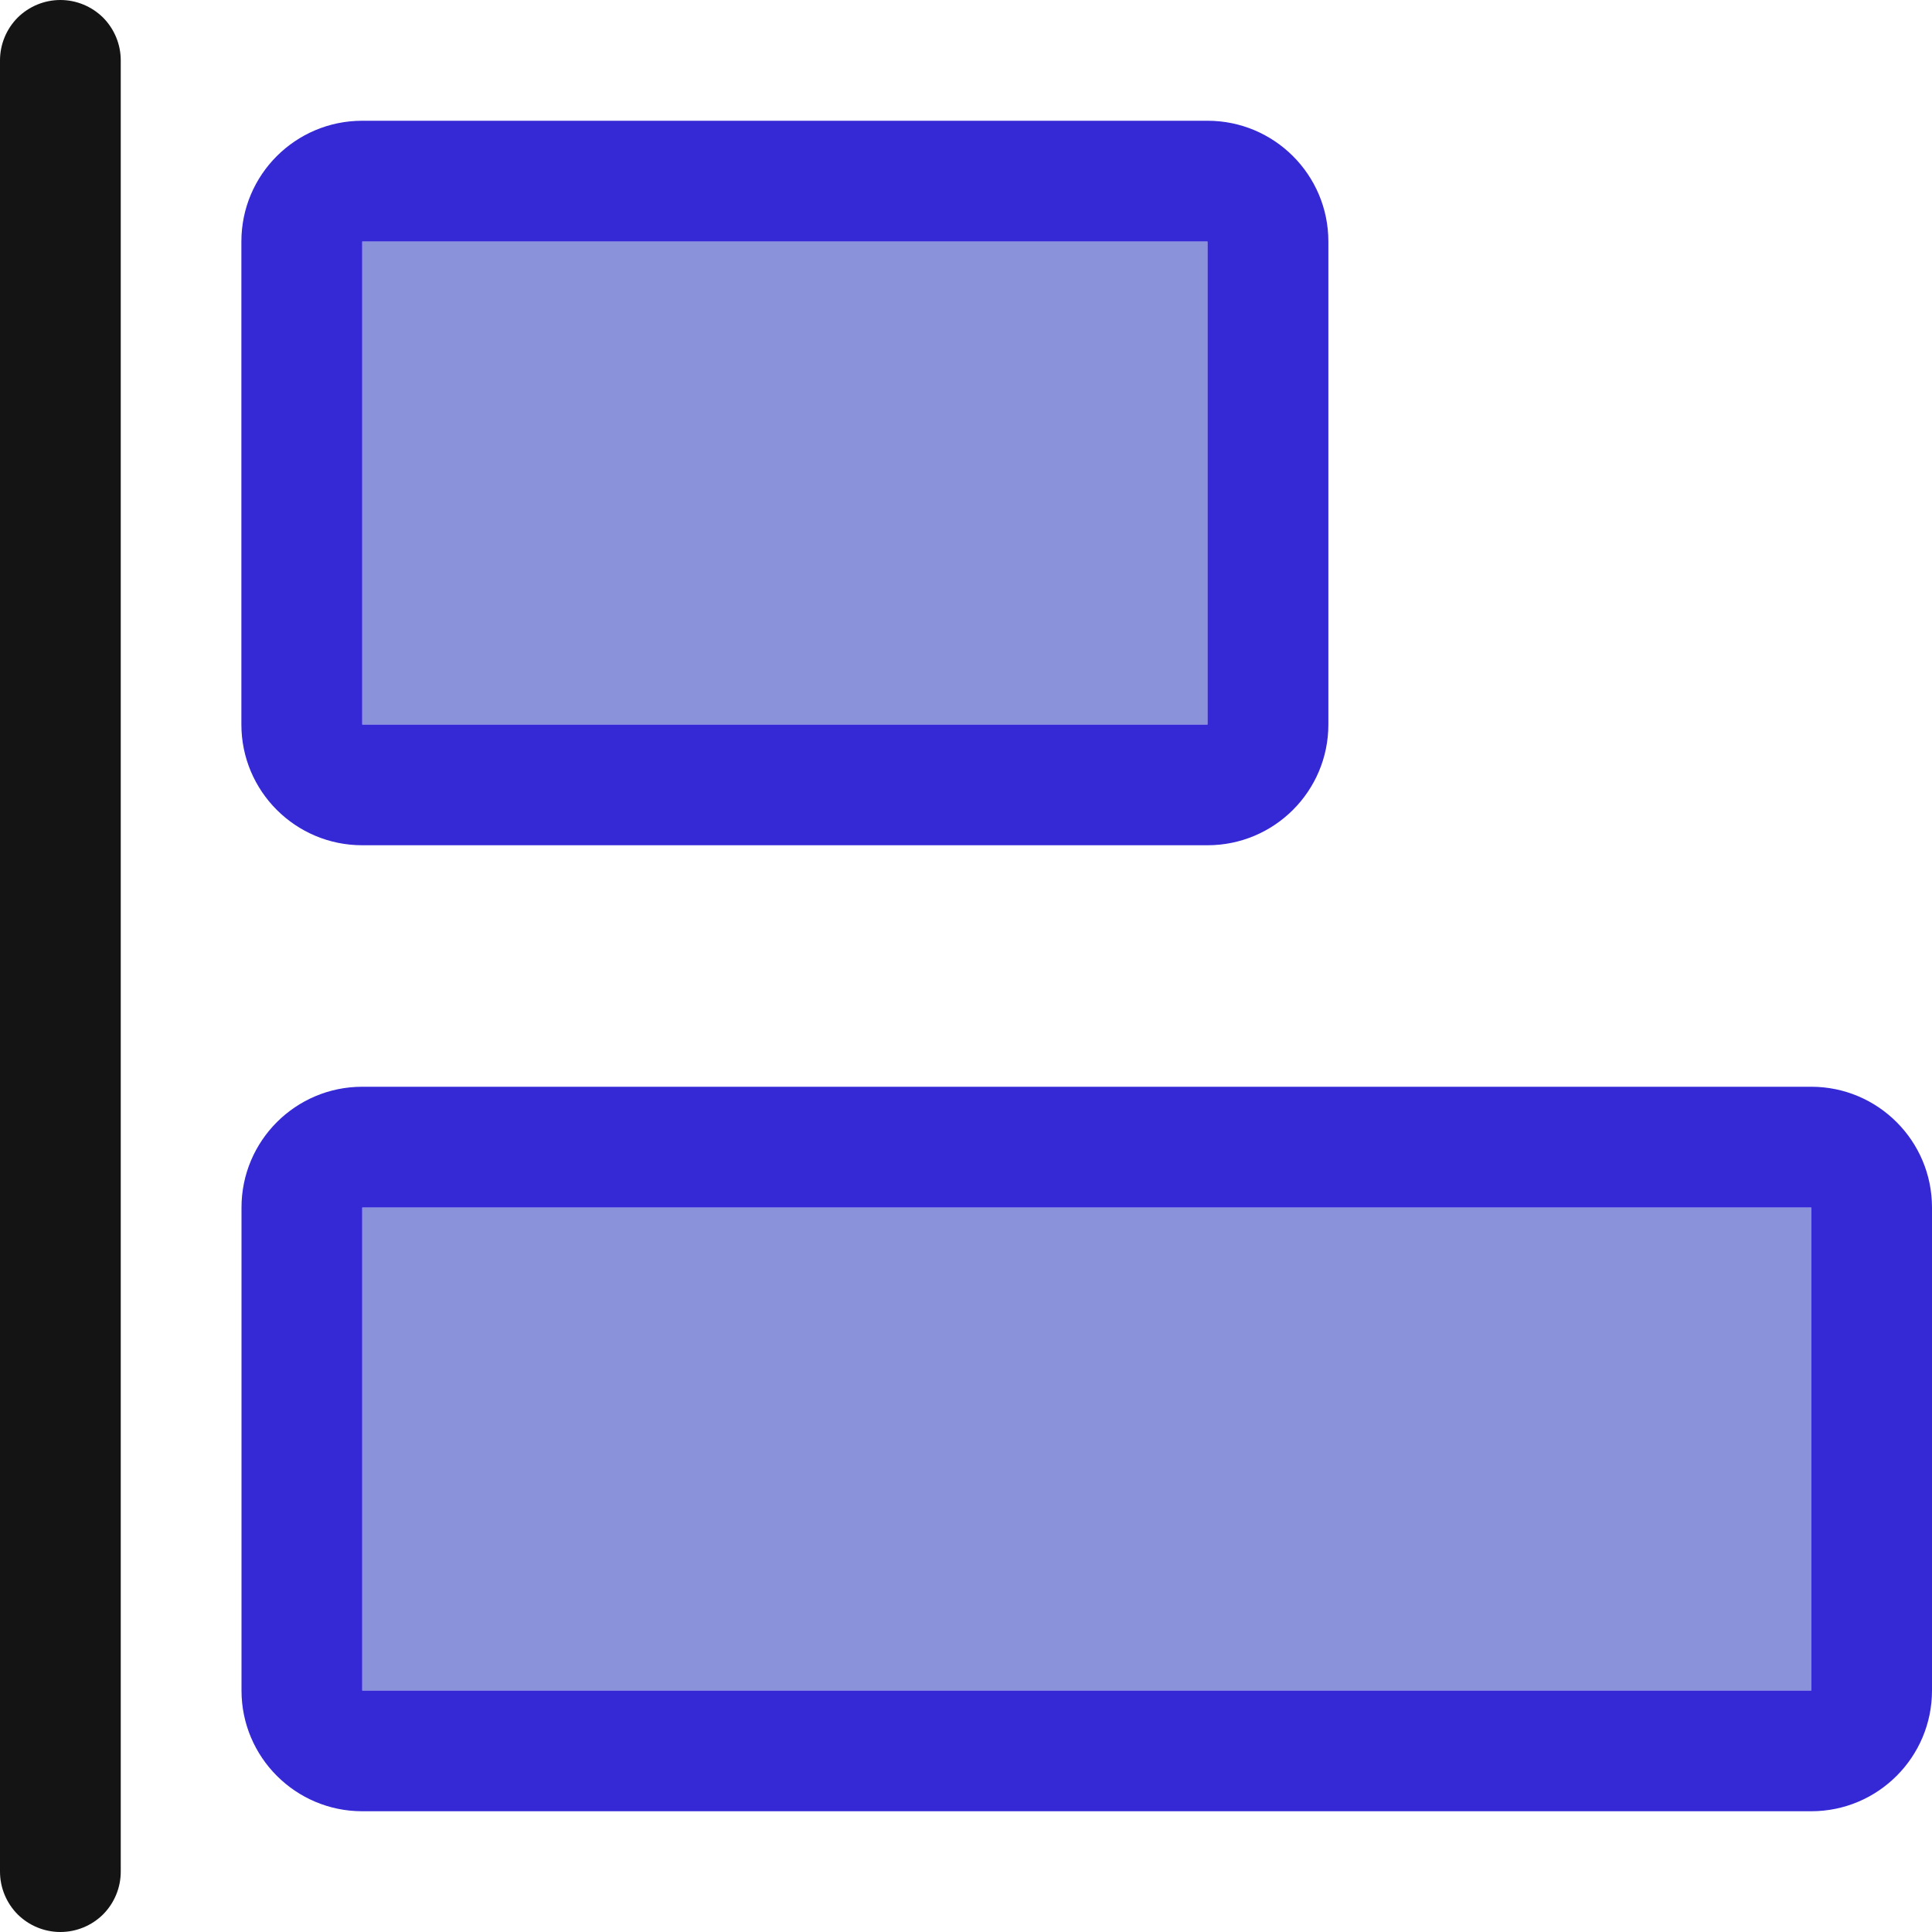
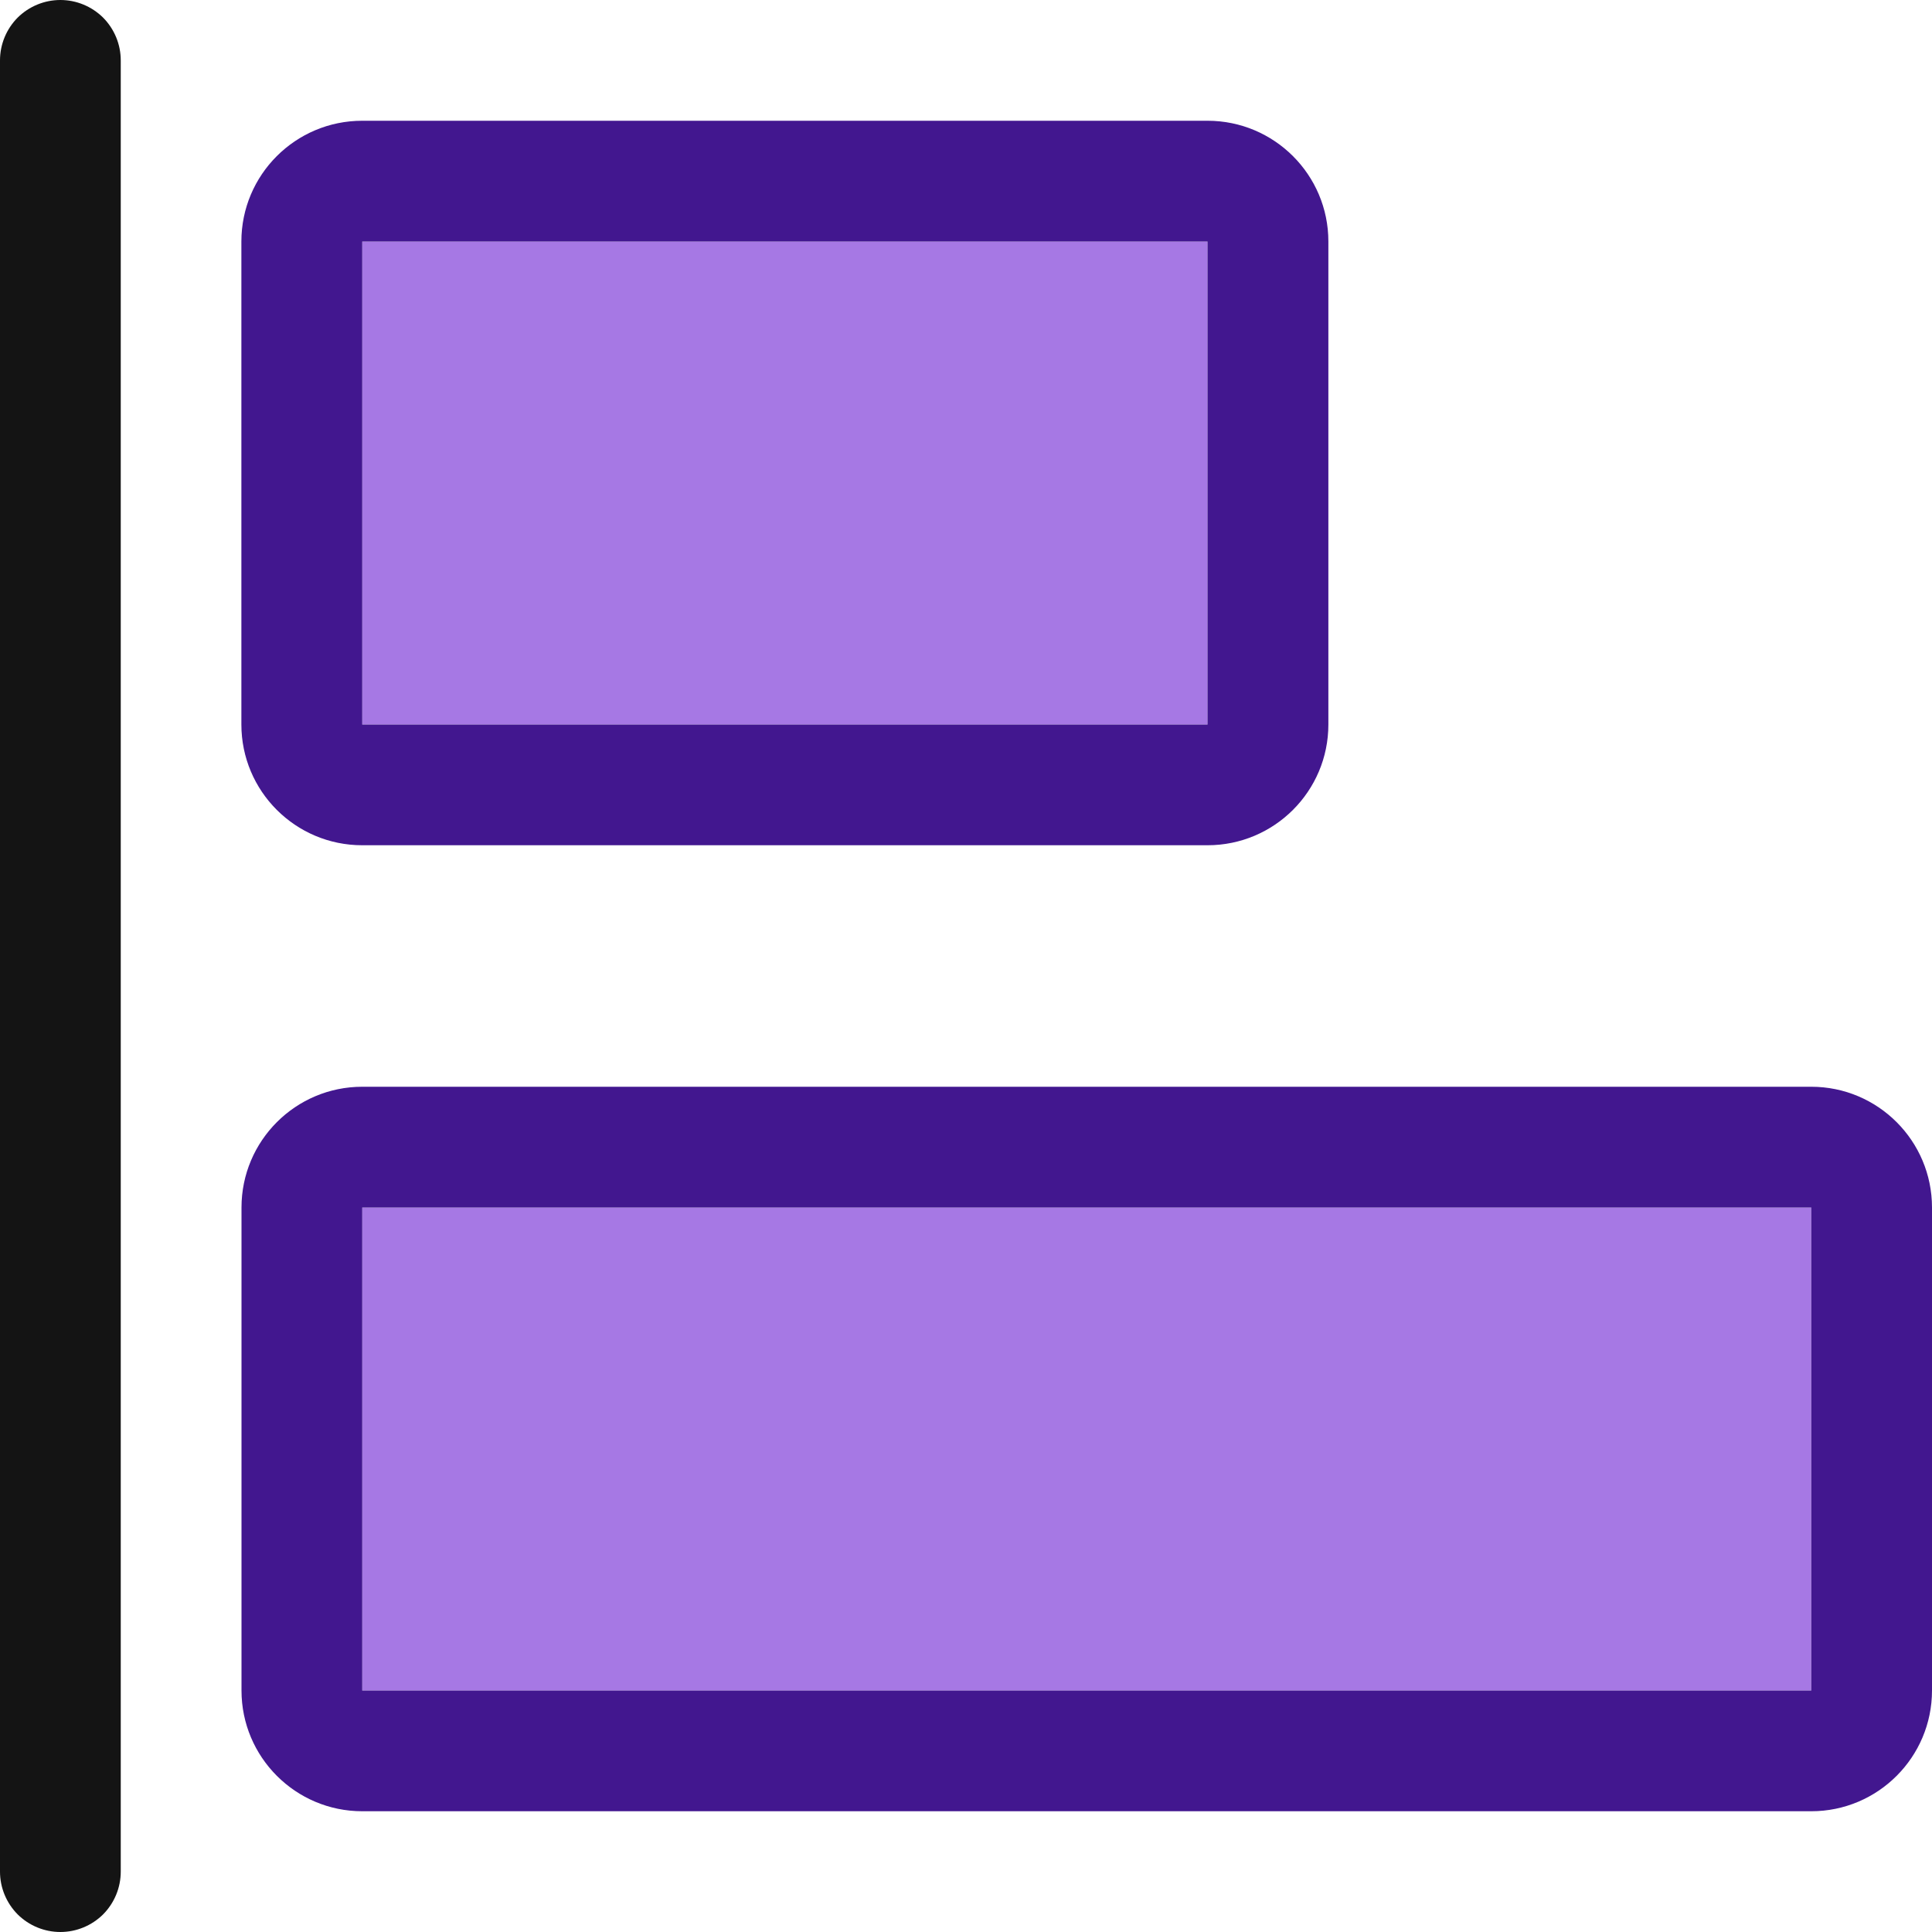
<svg xmlns="http://www.w3.org/2000/svg" width="100%" height="100%" viewBox="0 0 16 16" version="1.1" xml:space="preserve" style="fill-rule:evenodd;clip-rule:evenodd;stroke-linejoin:round;stroke-miterlimit:2;">
-   <g transform="matrix(1,0,0,1,-98,-26)">
-     <g id="alignleft" transform="matrix(0.666667,0,0,0.666667,98,26)">
+   <g transform="matrix(1,0,0,1,-72,-18)">
+     <g id="alignleft" transform="matrix(0.666667,0,0,0.666667,72,18)">
      <rect x="0" y="0" width="24" height="24" style="fill:none;" />
      <clipPath id="_clip1">
        <rect x="0" y="0" width="24" height="24" />
      </clipPath>
      <g clip-path="url(#_clip1)">
        <g transform="matrix(1.5,0,0,1.5,-147,-39)">
          <path d="M99,26.5C99,26.367 98.947,26.24 98.854,26.146C98.76,26.053 98.633,26 98.5,26C98.367,26 98.24,26.053 98.146,26.146C98.053,26.24 98,26.367 98,26.5C98,28.888 98,39.112 98,41.5C98,41.633 98.053,41.76 98.146,41.854C98.24,41.947 98.367,42 98.5,42C98.633,42 98.76,41.947 98.854,41.854C98.947,41.76 99,41.633 99,41.5C99,39.112 99,28.888 99,26.5Z" style="fill:rgb(20,20,20);" />
        </g>
        <g transform="matrix(3.5,0,0,2,-352.5,-53)">
-           <rect x="102" y="28" width="3" height="3" style="fill:rgb(138,146,217);" />
-           <path d="M105.429,28C105.429,27.586 105.237,27.25 105,27.25L102,27.25C101.763,27.25 101.571,27.586 101.571,28L101.571,31C101.571,31.414 101.763,31.75 102,31.75L105,31.75C105.237,31.75 105.429,31.414 105.429,31L105.429,28ZM105,28L102,28L102,31L105,31L105,28Z" style="fill:rgb(53,41,214);" />
+           <rect x="102" y="28" width="3" height="3" style="fill:rgb(166,120,228);" />
+           <path d="M105.429,28C105.429,27.586 105.237,27.25 105,27.25L102,27.25C101.763,27.25 101.571,27.586 101.571,28L101.571,31C101.571,31.414 101.763,31.75 102,31.75L105,31.75C105.237,31.75 105.429,31.414 105.429,31L105.429,28ZM105,28L102,28L102,31L105,31L105,28Z" style="fill:rgb(66,23,143);" />
        </g>
        <g transform="matrix(6,0,0,2,-607.5,-41)">
-           <rect x="102" y="28" width="3" height="3" style="fill:rgb(138,146,217);" />
-           <path d="M105.25,28C105.25,27.586 105.138,27.25 105,27.25L102,27.25C101.862,27.25 101.75,27.586 101.75,28L101.75,31C101.75,31.414 101.862,31.75 102,31.75L105,31.75C105.138,31.75 105.25,31.414 105.25,31L105.25,28ZM105,28L102,28L102,31L105,31L105,28Z" style="fill:rgb(53,41,214);" />
+           <rect x="102" y="28" width="3" height="3" style="fill:rgb(166,120,228);" />
+           <path d="M105.25,28C105.25,27.586 105.138,27.25 105,27.25L102,27.25C101.862,27.25 101.75,27.586 101.75,28L101.75,31C101.75,31.414 101.862,31.75 102,31.75L105,31.75C105.138,31.75 105.25,31.414 105.25,31L105.25,28ZM105,28L102,28L102,31L105,31L105,28Z" style="fill:rgb(66,23,143);" />
        </g>
      </g>
    </g>
  </g>
</svg>
